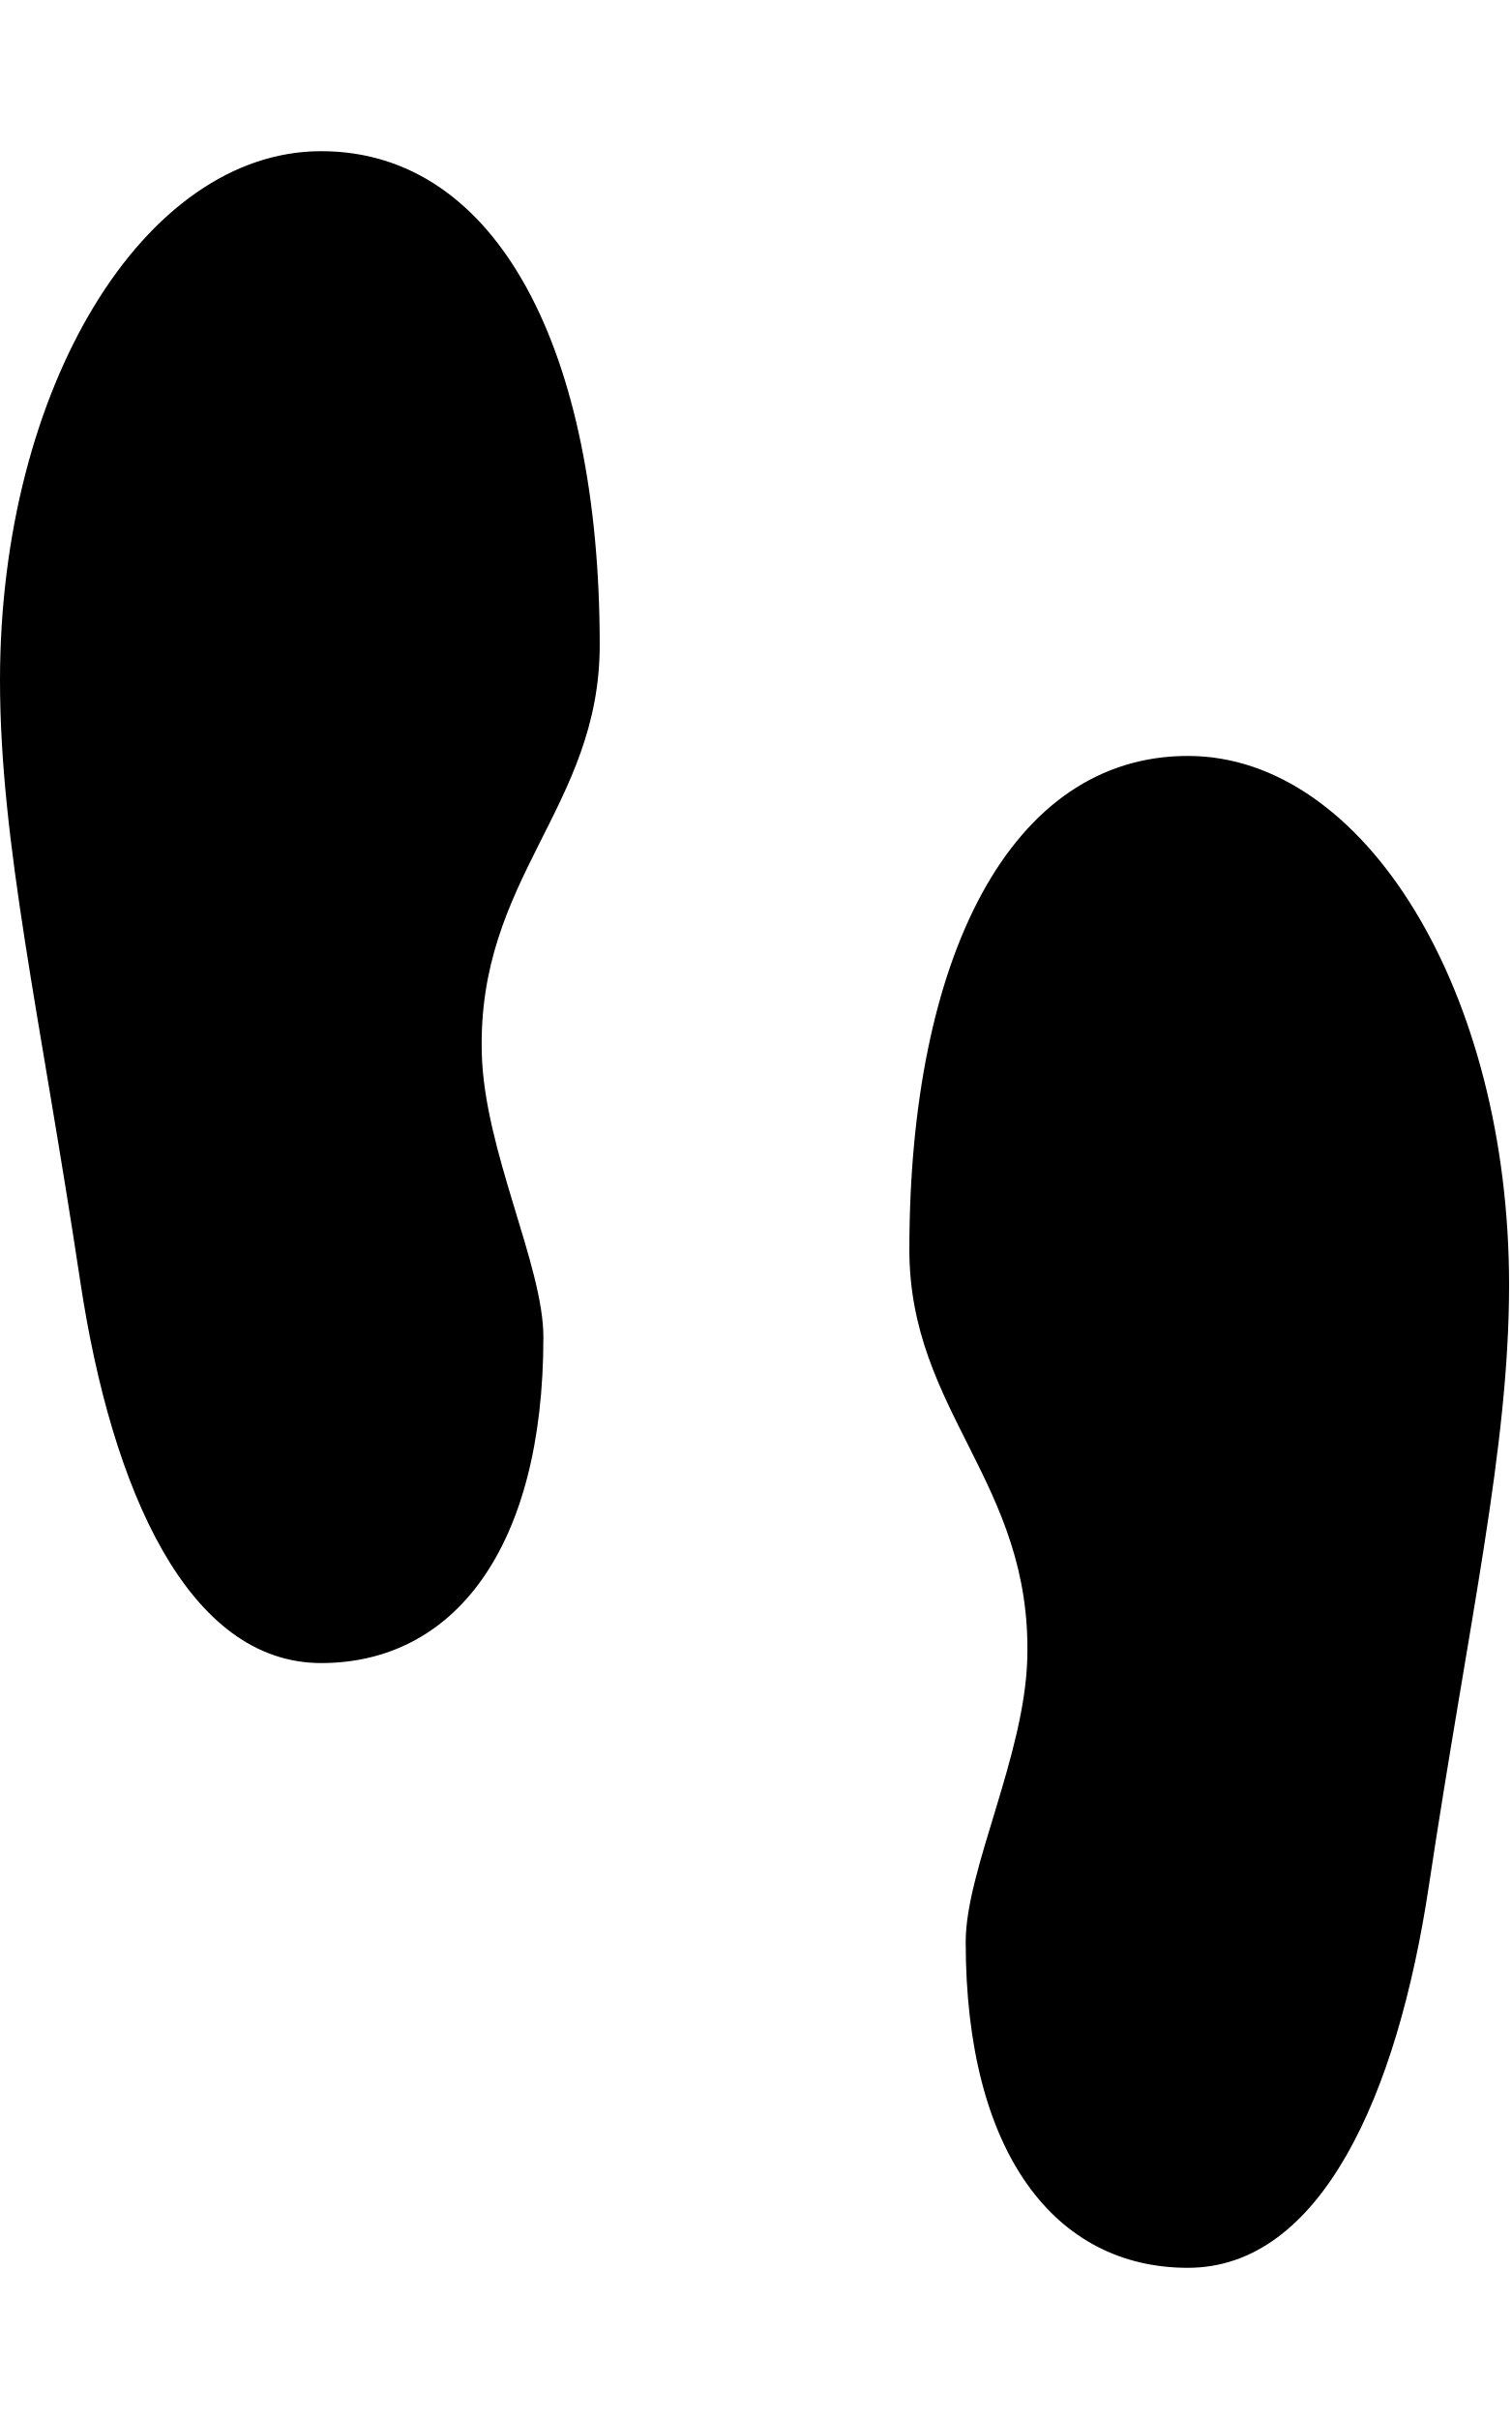
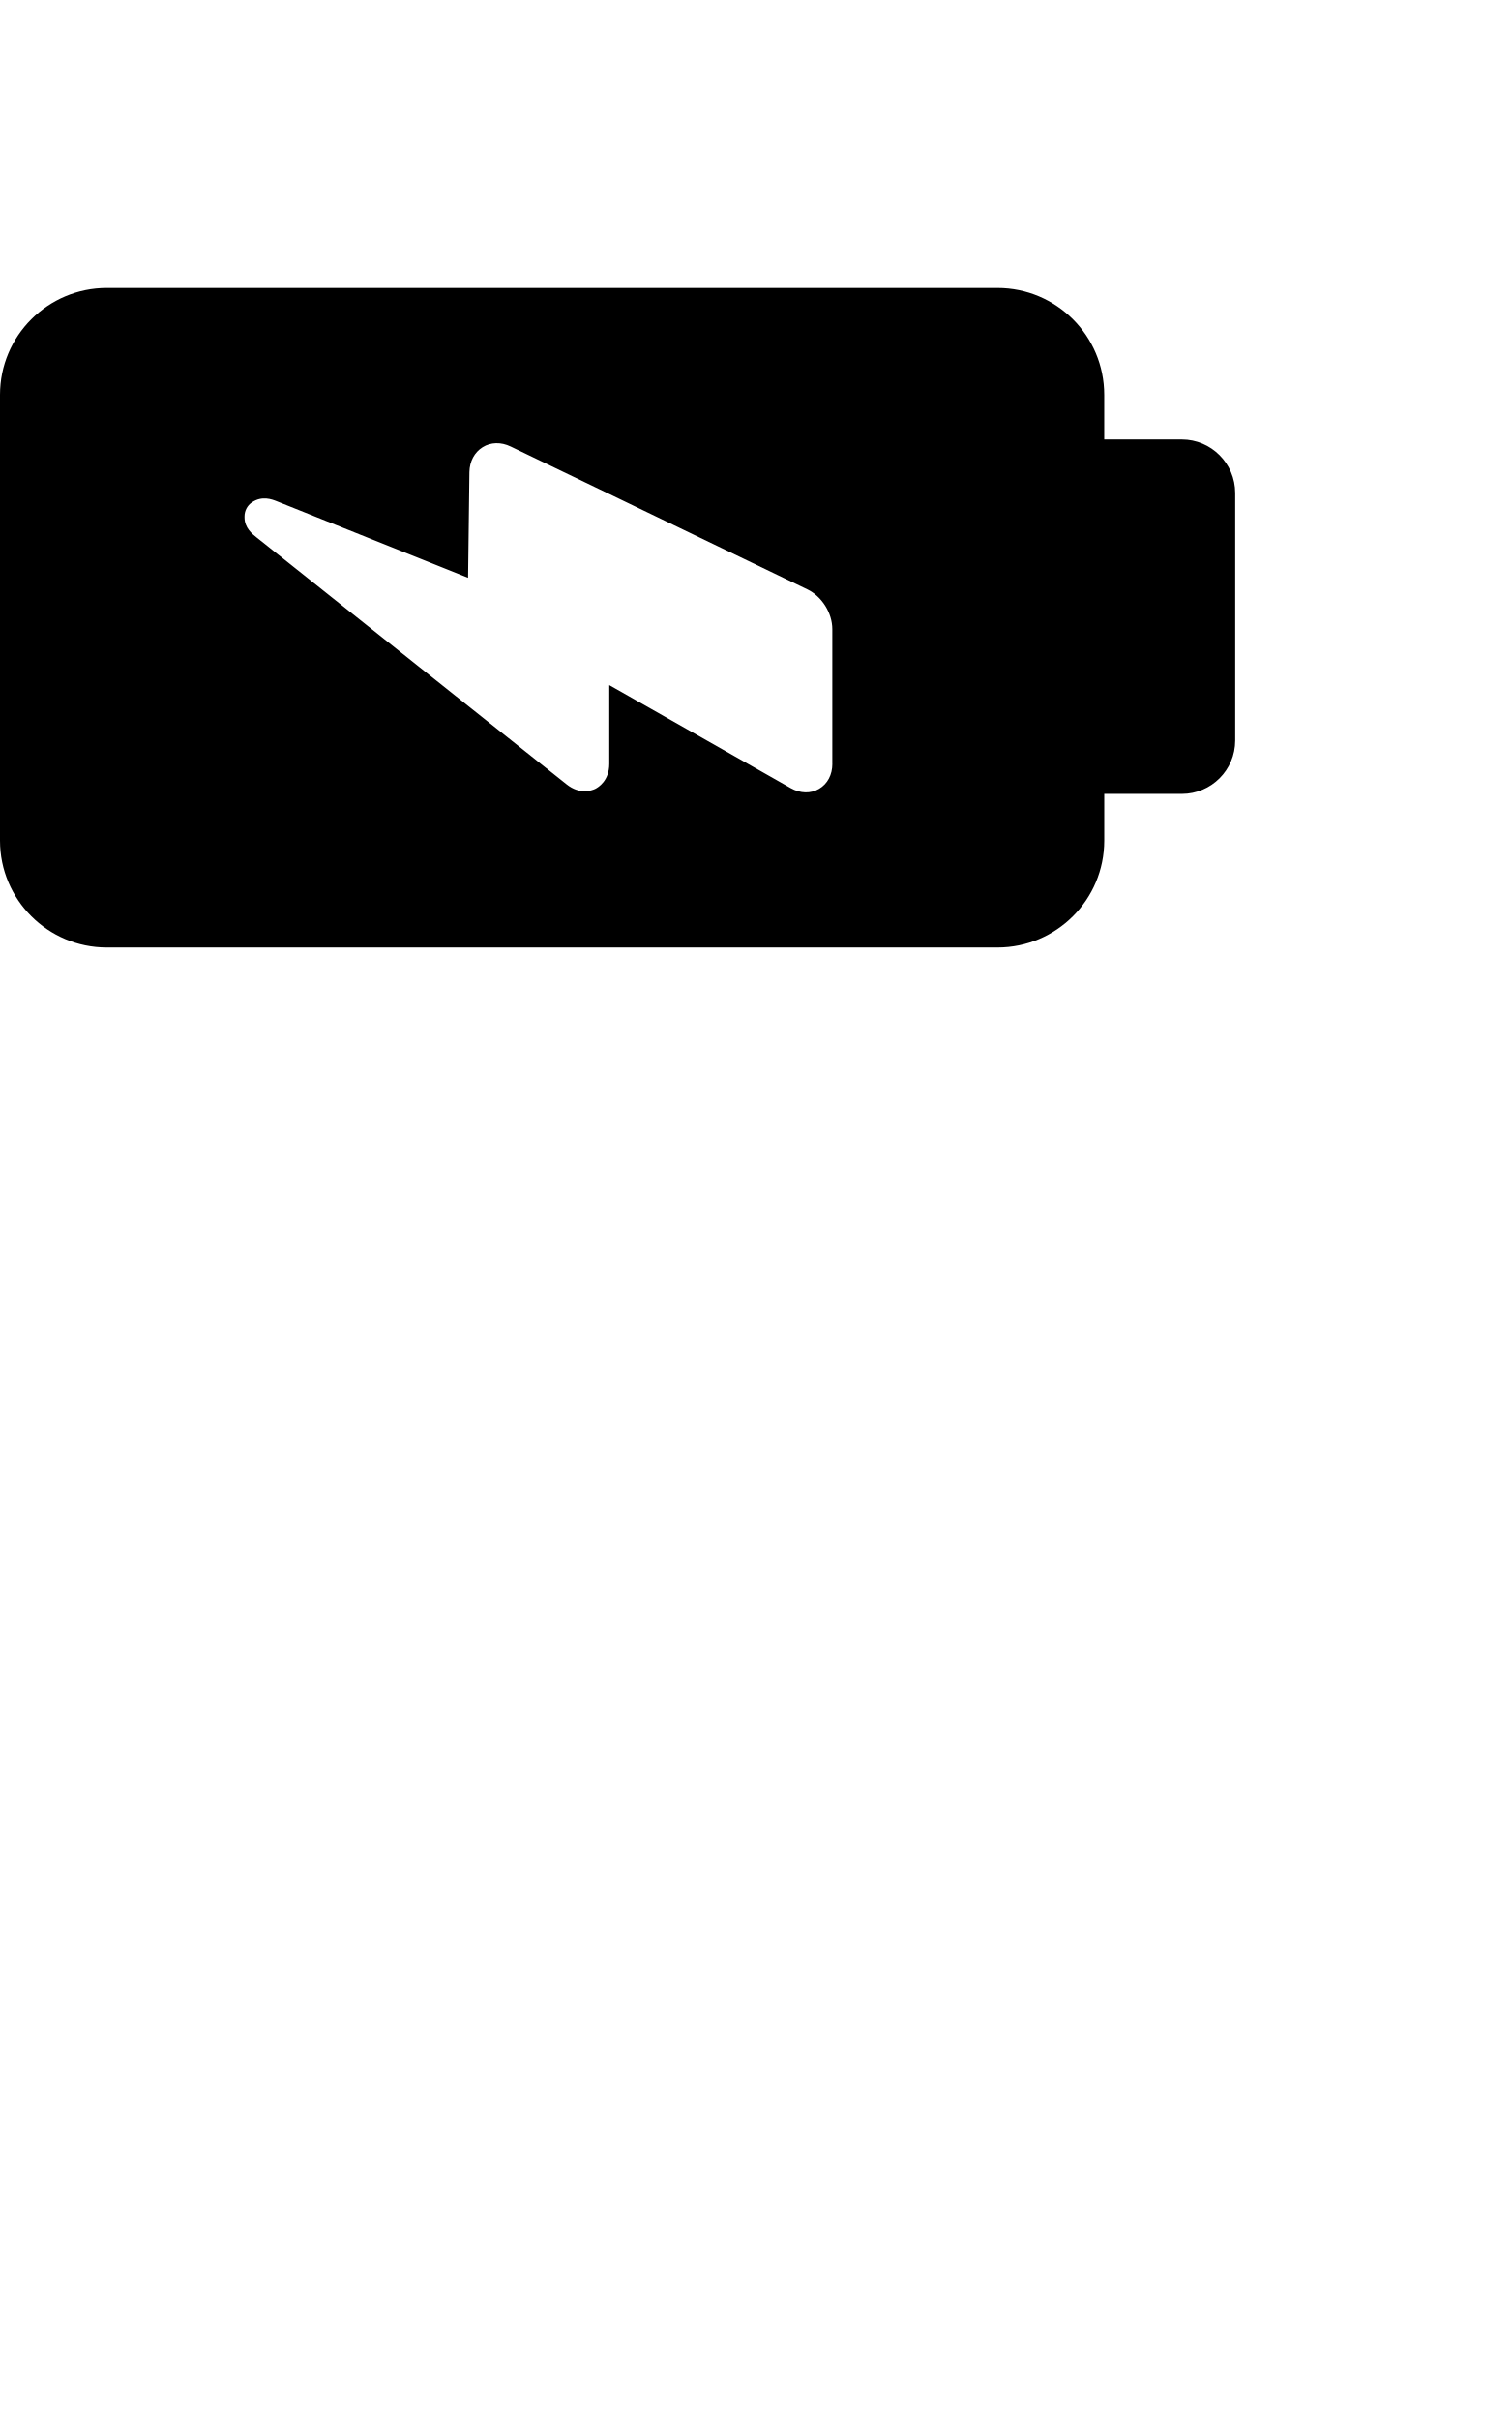
<svg xmlns="http://www.w3.org/2000/svg" height="1024" width="640">
-   <path d="M136 64C60.89 64 0 164.29 0 288c0 68.83 17.02 141.84 34 254.54C47.3 630.83 79.67 704 136 704s94.08-48.79 94.08-137.97c0-30.37-24.97-78.75-26.08-120.03-2.02-74.46 49.93-104.17 49.93-173C253.93 149.29 211.1 64 136 64zM502.97 320c-75.1 0-117.93 85.29-117.93 209 0 68.83 51.95 98.54 49.93 173-1.109 41.28-26.08 89.66-26.08 120.03 0 89.18 37.75 137.97 94.08 137.97s88.7-73.17 102-161.46c16.98-112.7 34-185.71 34-254.54C638.97 420.29 578.08 320 502.97 320z" />
+   <path d="M500.396,186.043h-32.847v-18.905c0-24.968-20.234-45.221-45.212-45.221H45.211C20.263,121.917,0,142.161,0,167.138   v188.726c0,24.967,20.263,45.221,45.211,45.221h377.135c24.968,0,45.212-20.244,45.212-45.221v-19.795h32.847   c12.47,0,22.597-10.107,22.597-22.578V208.658C522.992,196.198,512.865,186.043,500.396,186.043z M352.436,323.331   c0,4.648-2.056,8.521-5.633,10.605c-3.576,2.094-7.965,1.971-12.02-0.324l-76.807-43.596v33.305c0,7.135-4.58,9.945-5.986,10.645   c-1.463,0.678-6.493,2.523-12.087-1.941L108.448,227.343c-1.597-1.262-4.915-3.892-4.915-8.271v-0.516   c0-2.305,1.167-4.552,3.069-5.853c4.351-2.983,8.578-1.31,10.605-0.507l80.985,32.398l0.564-44.752   c0.096-4.552,2.123-8.367,5.594-10.528c3.442-2.152,7.793-2.267,11.886-0.287L341.85,249.5c6.13,2.945,10.566,10.012,10.566,16.821   v57.011H352.436z" />
</svg>
